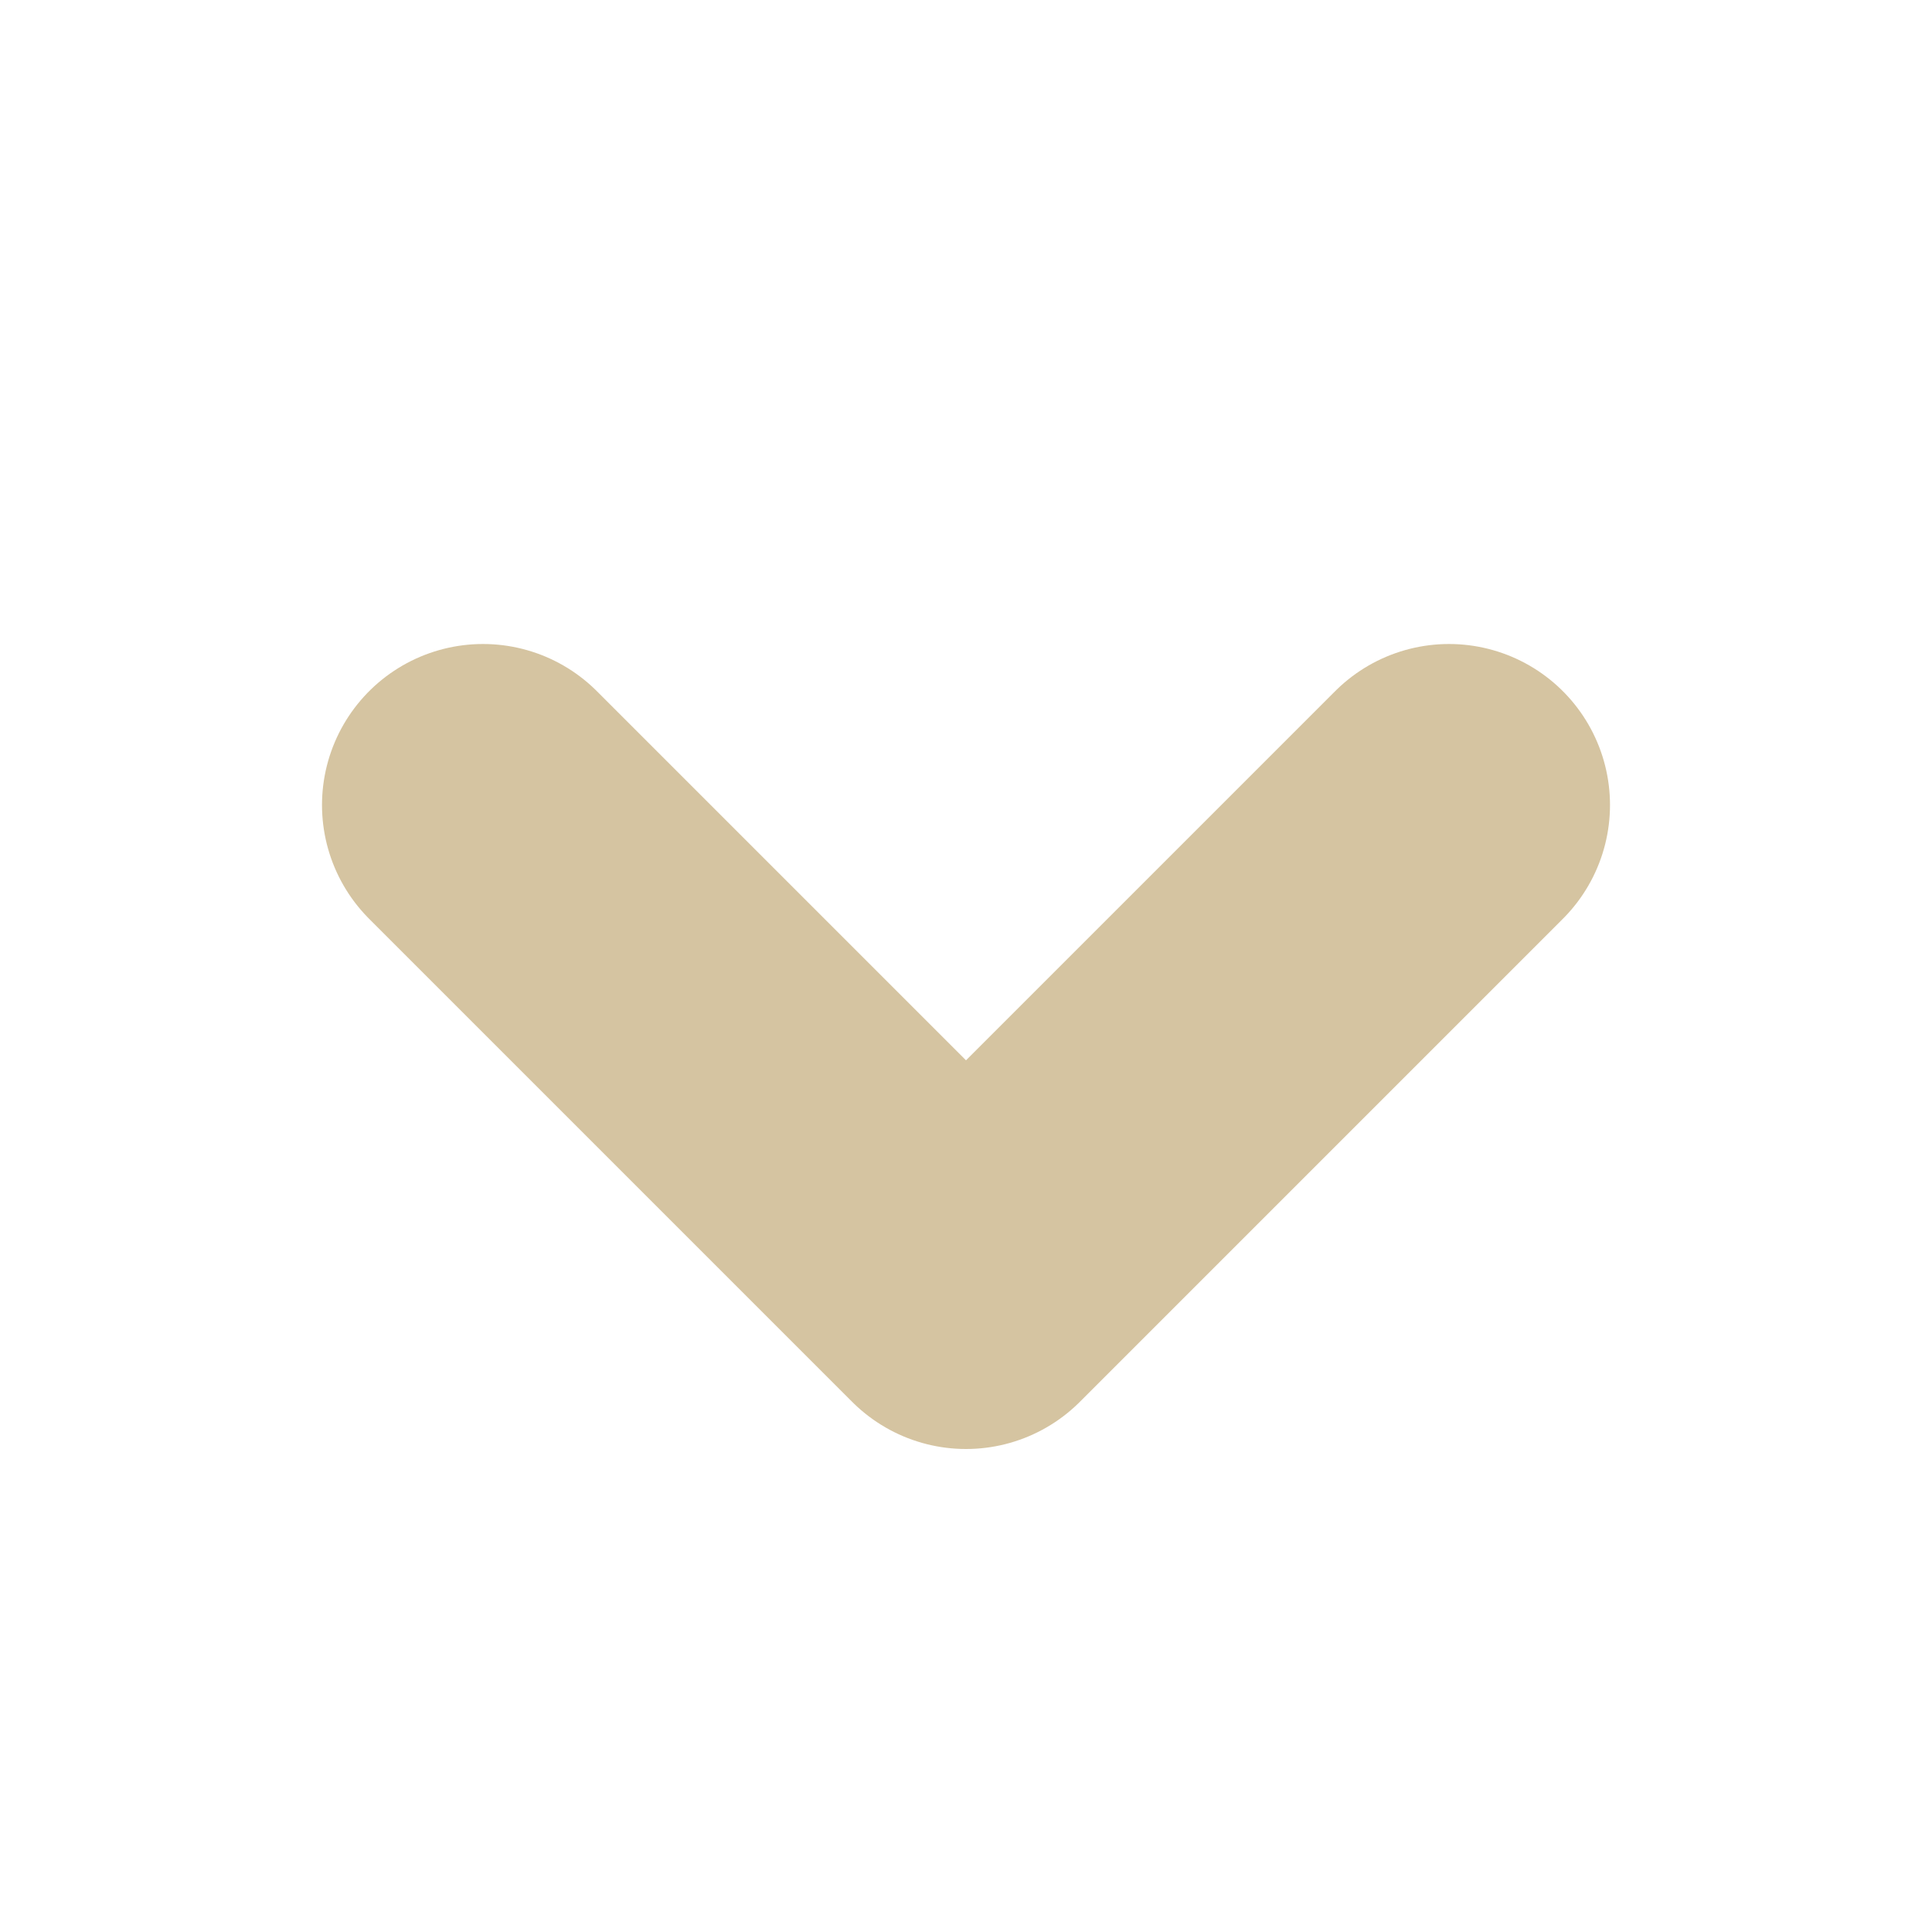
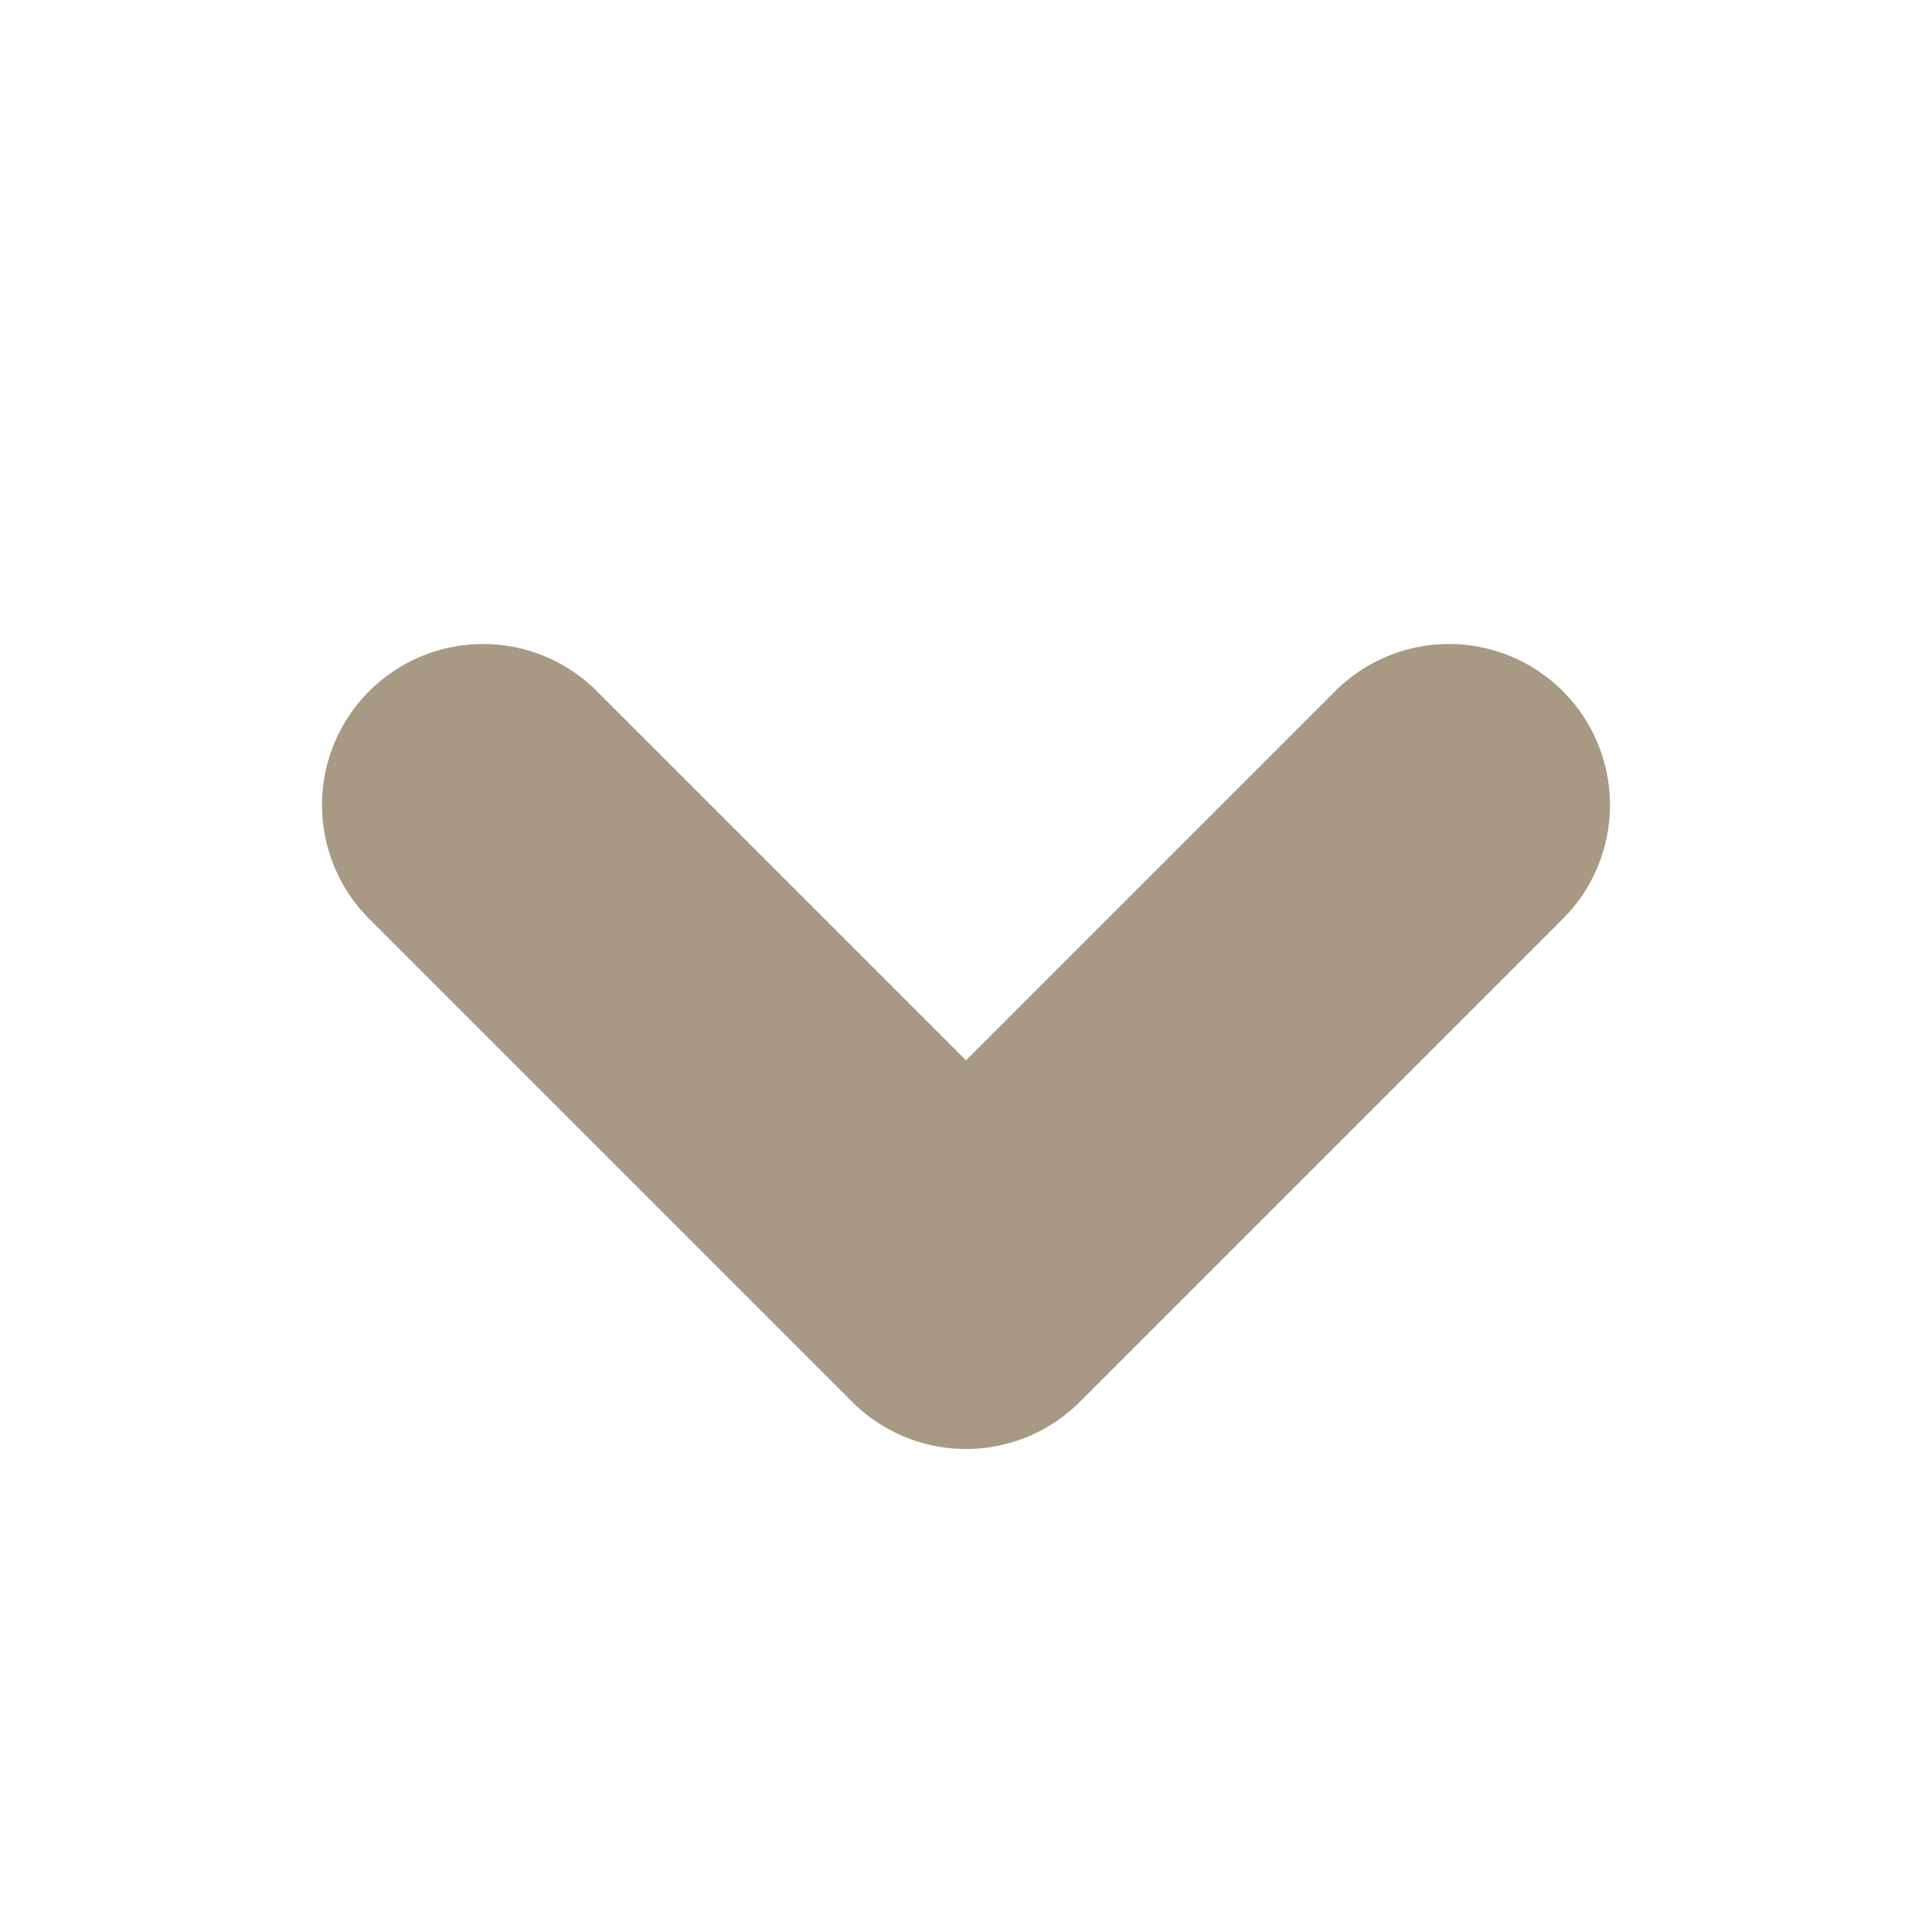
<svg xmlns="http://www.w3.org/2000/svg" height="12" width="12" viewBox="0 0 12 12">
-   <path d="m3 5 3 3 3-3" fill="none" stroke="#d5c4a1" stroke-linecap="round" stroke-linejoin="round" stroke-width="2" />
+   <path d="m3 5 3 3 3-3" fill="none" stroke="#a89984" stroke-linecap="round" stroke-linejoin="round" stroke-width="2" />
</svg>
